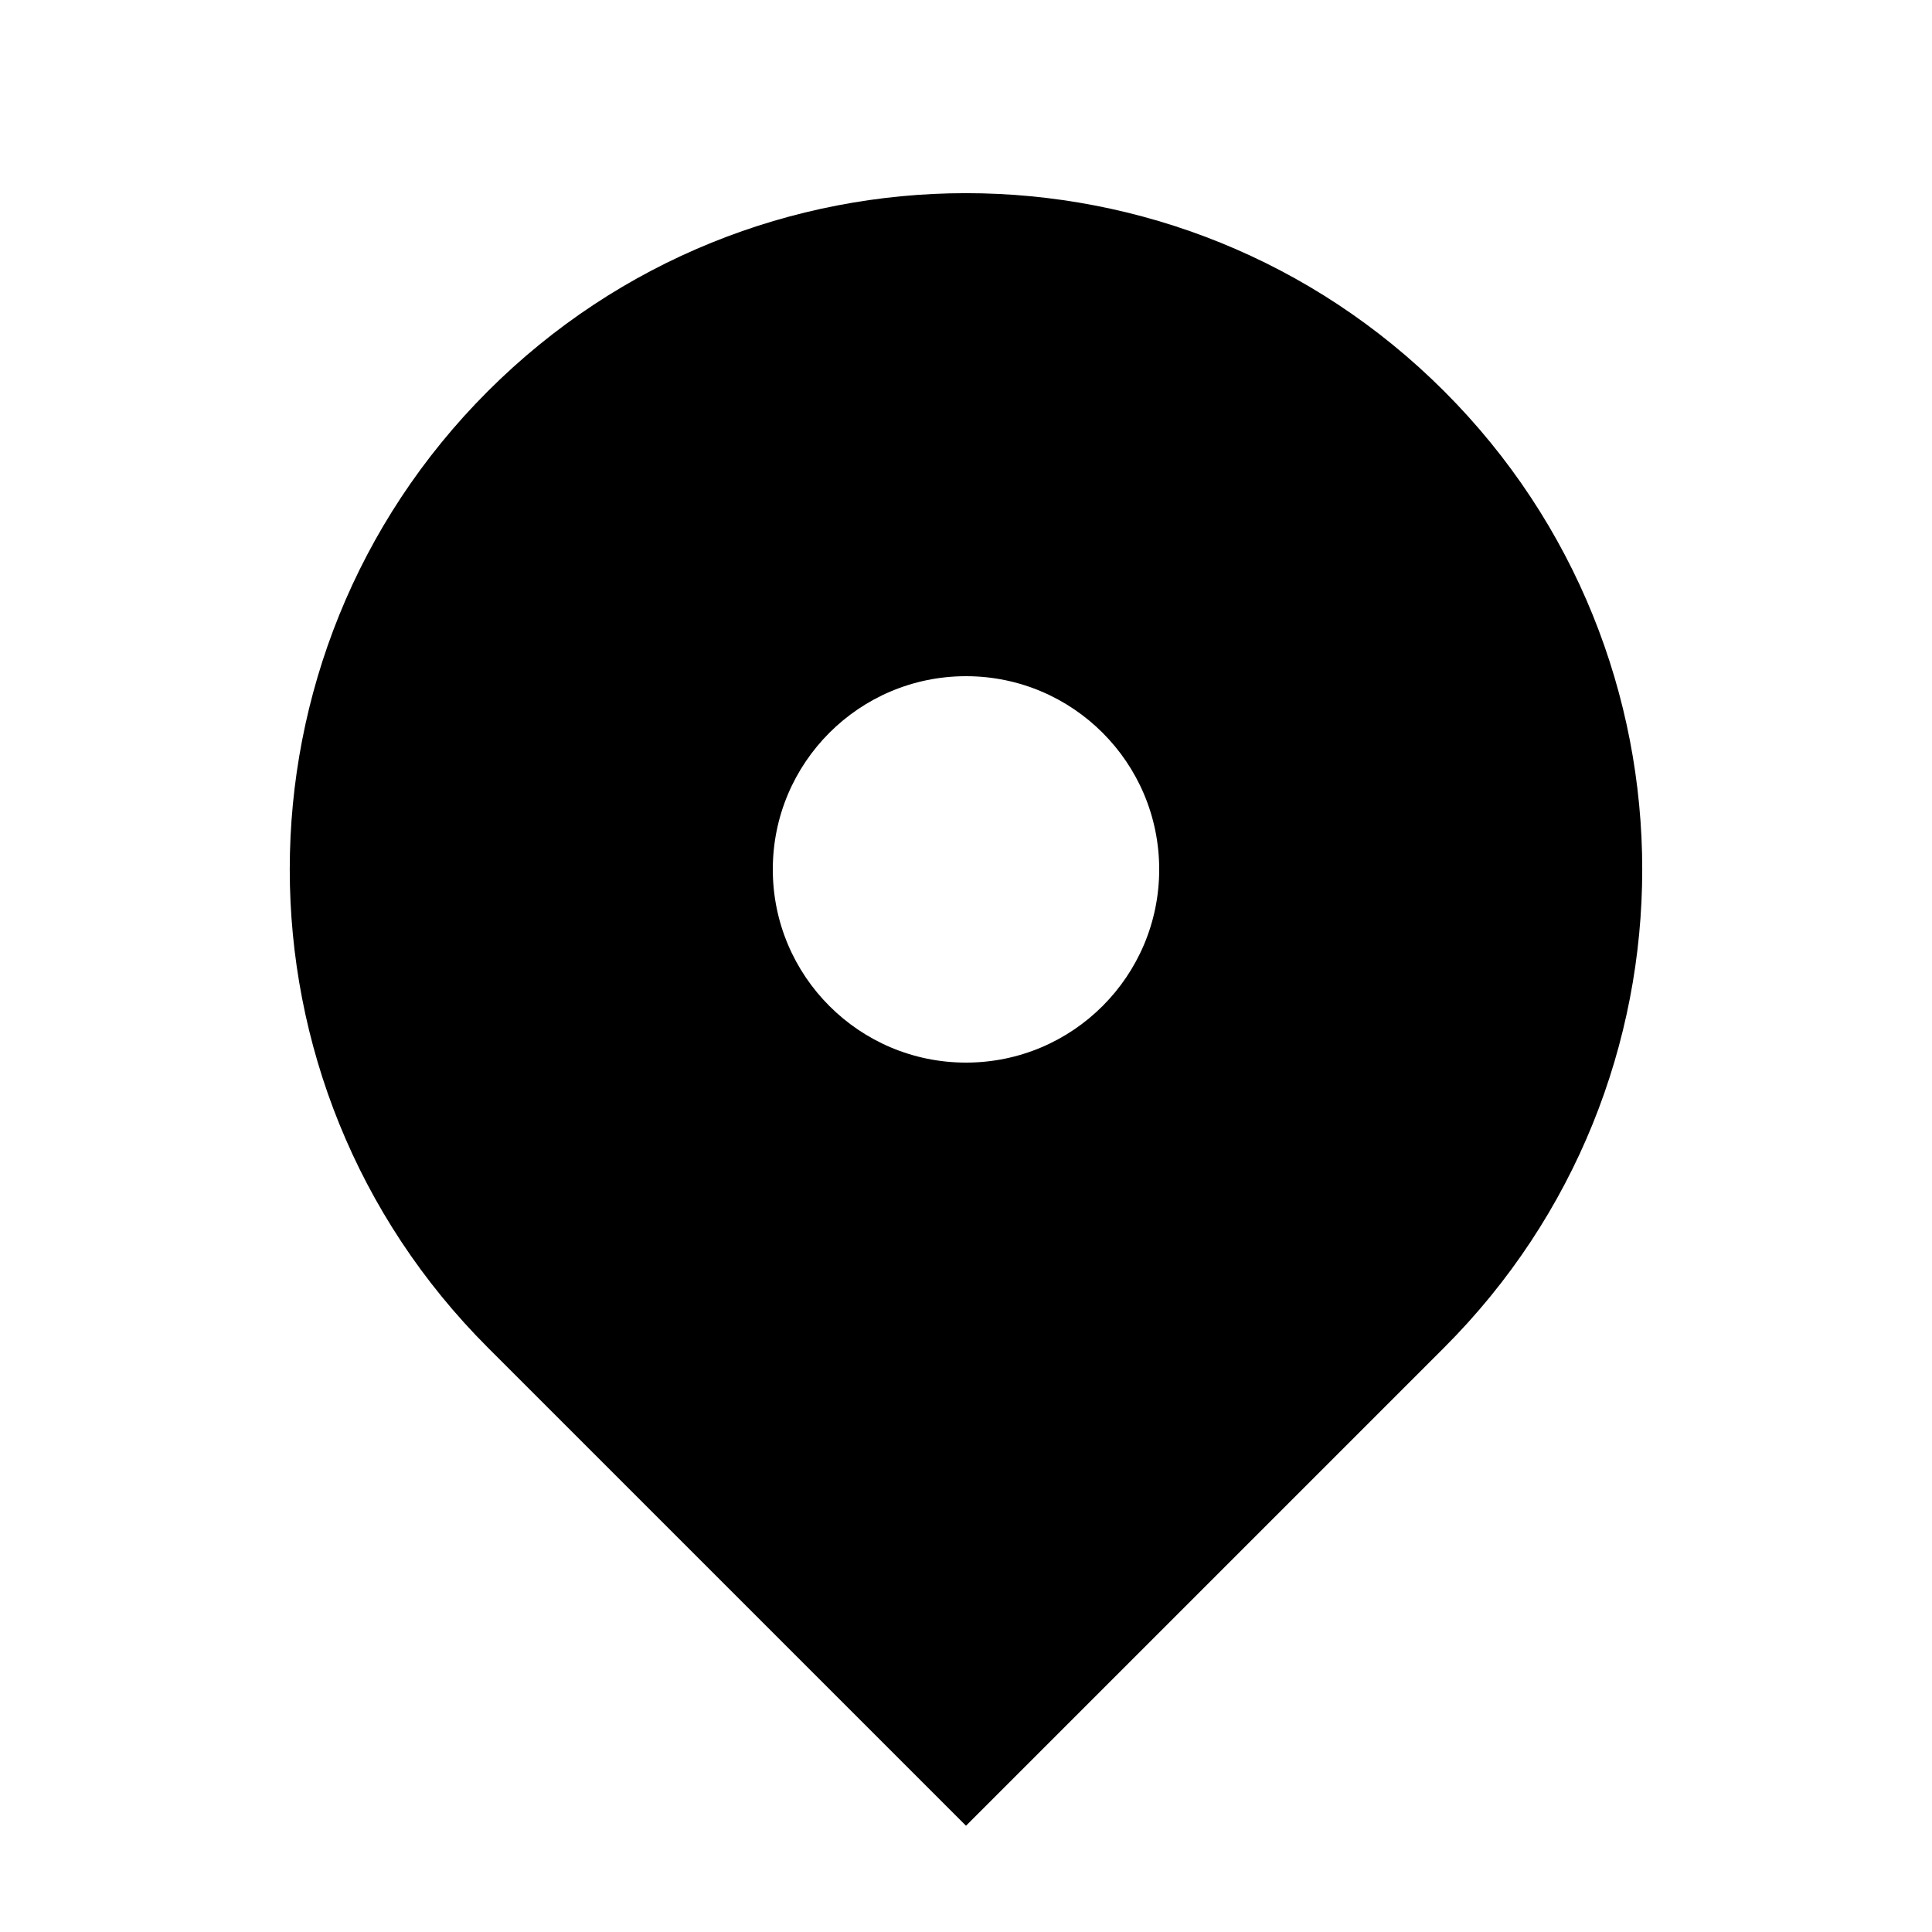
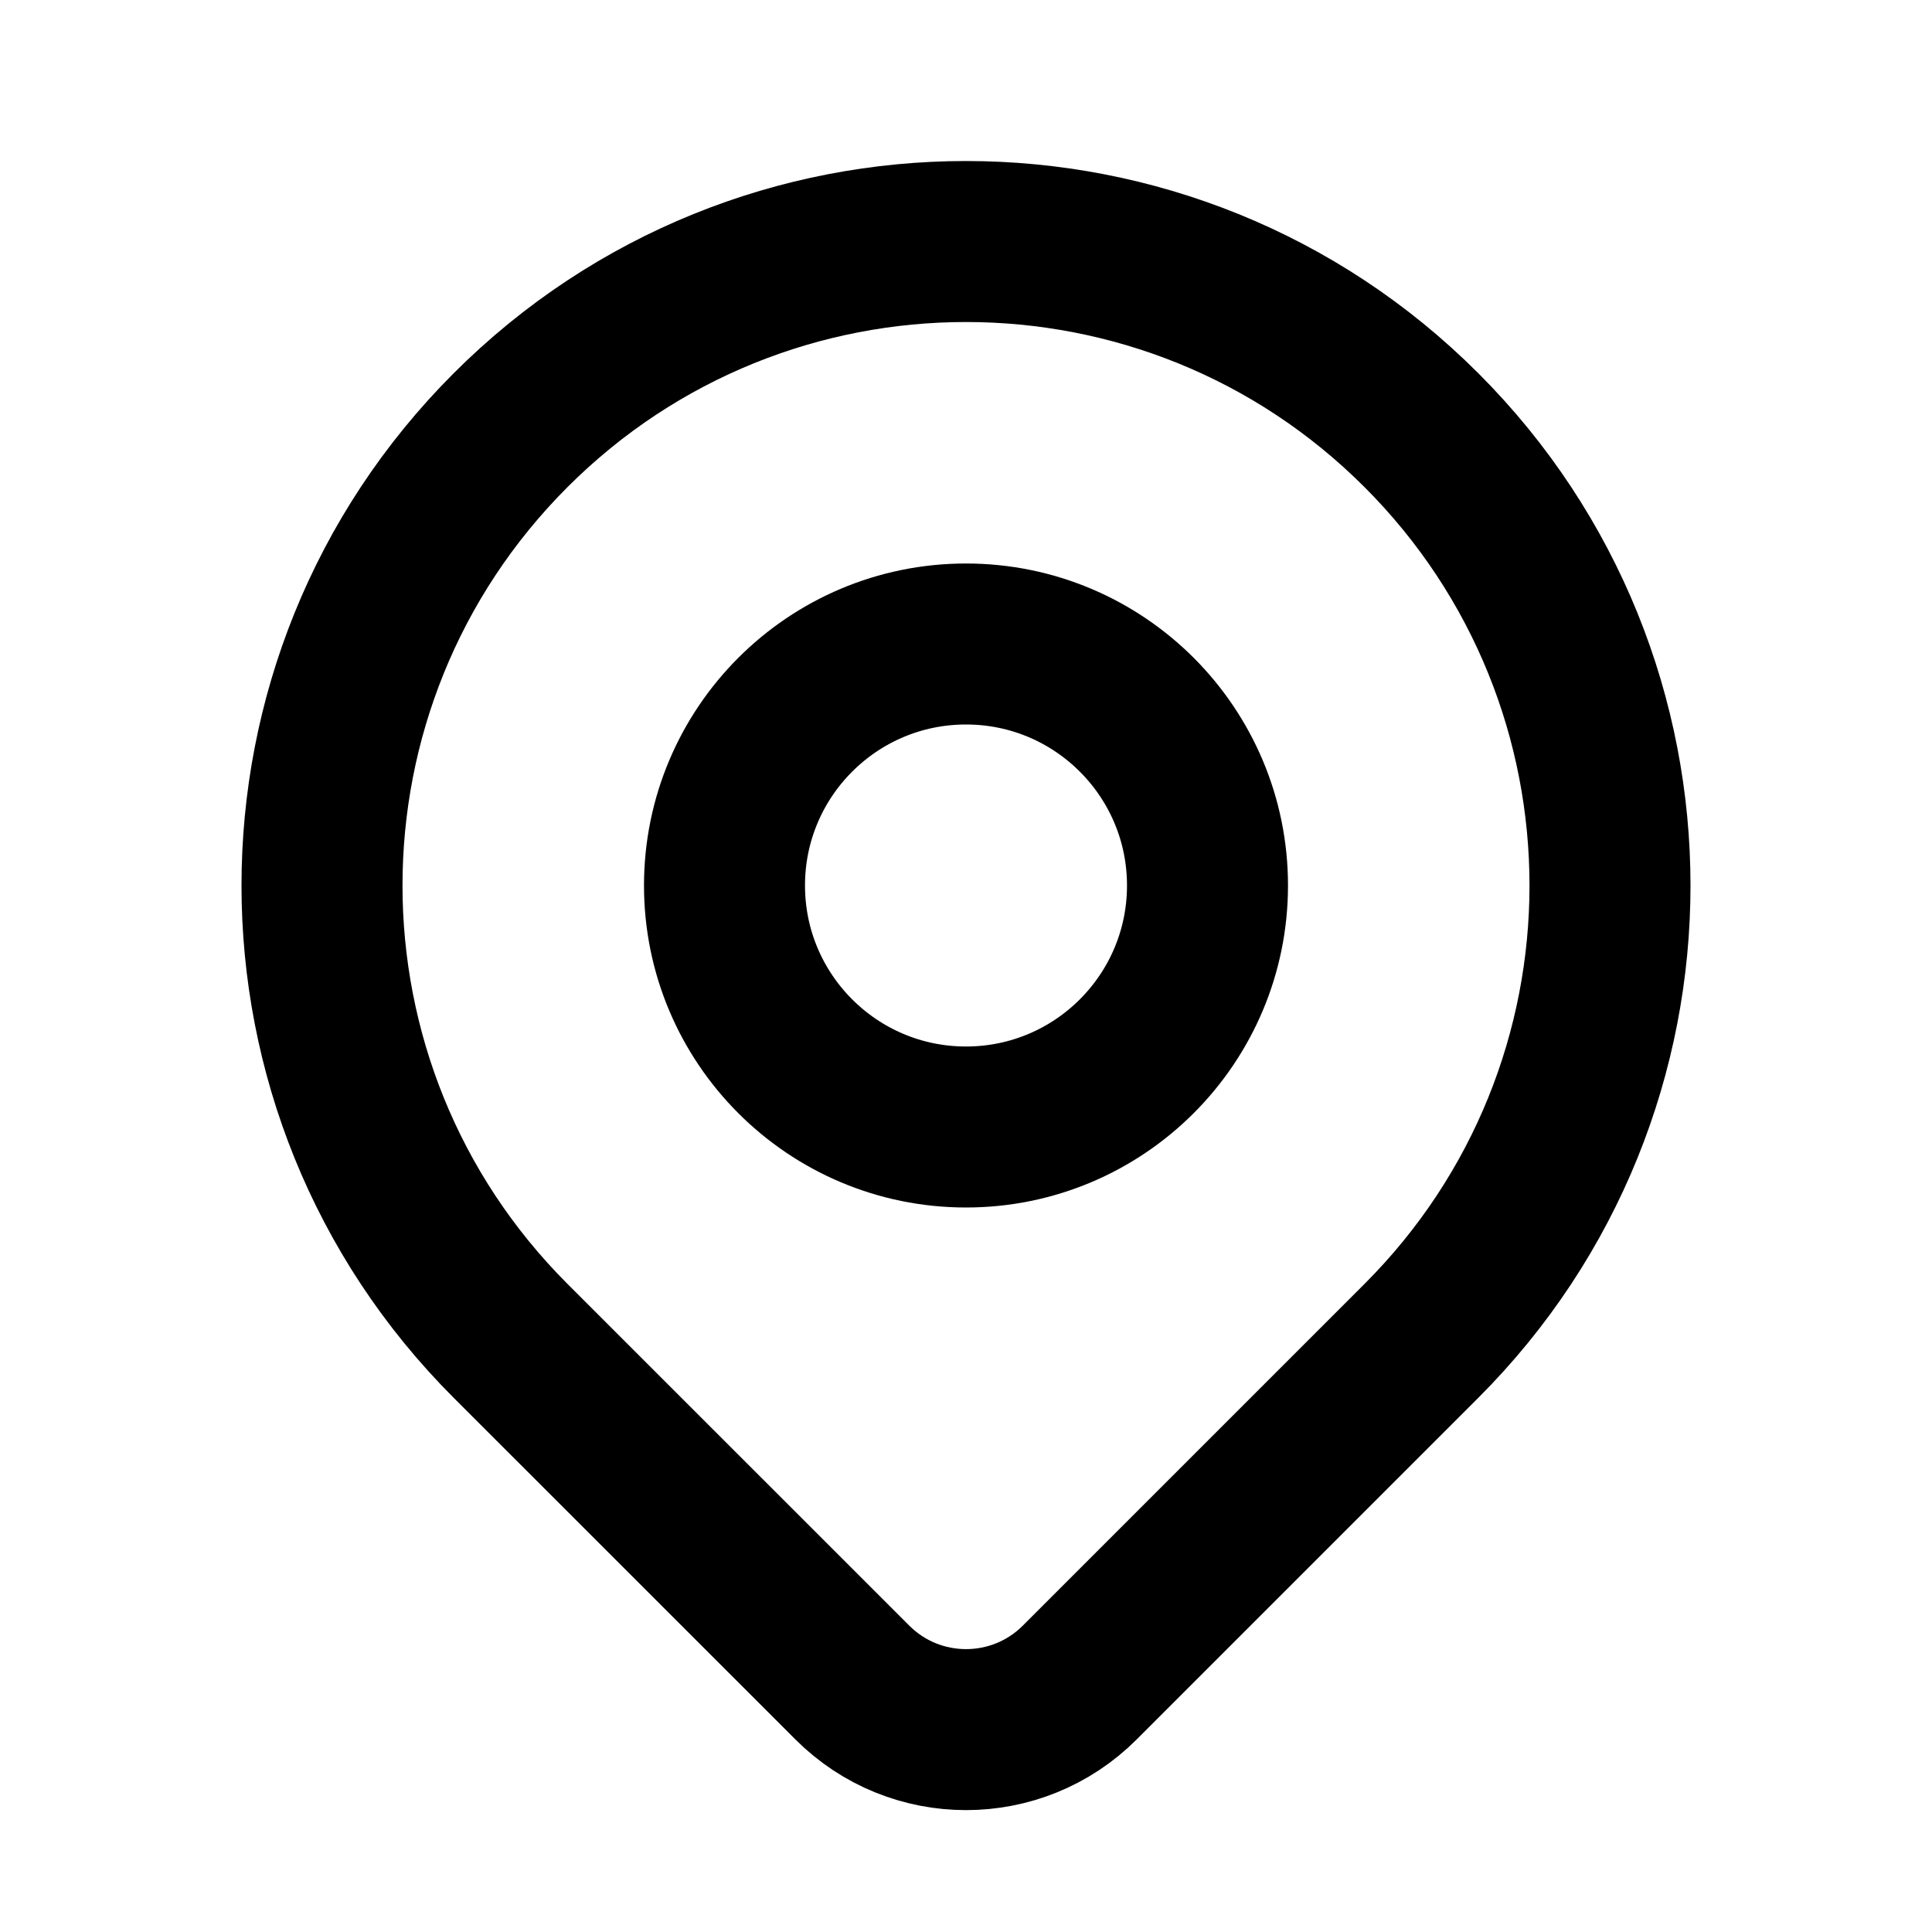
- <svg xmlns="http://www.w3.org/2000/svg" className="h-5 w-5" viewBox="0 0 20 20" fill="currentColor">
-   <path fillRule="evenodd" d="M5.05 4.05a7 7 0 119.9 9.9L10 18.9l-4.95-4.95a7 7 0 010-9.9zM10 11a2 2 0 100-4 2 2 0 000 4z" clipRule="evenodd" />
+ <svg xmlns="http://www.w3.org/2000/svg" class="h-6 w-6" fill="none" viewBox="0 0 24 24" stroke="currentColor" stroke-width="2">
+   <path stroke-linecap="round" stroke-linejoin="round" d="M17.657 16.657L13.414 20.9a1.998 1.998 0 01-2.827 0l-4.244-4.243a8 8 0 1111.314 0z" />
+   <path stroke-linecap="round" stroke-linejoin="round" d="M15 11a3 3 0 11-6 0 3 3 0 016 0z" />
</svg>
